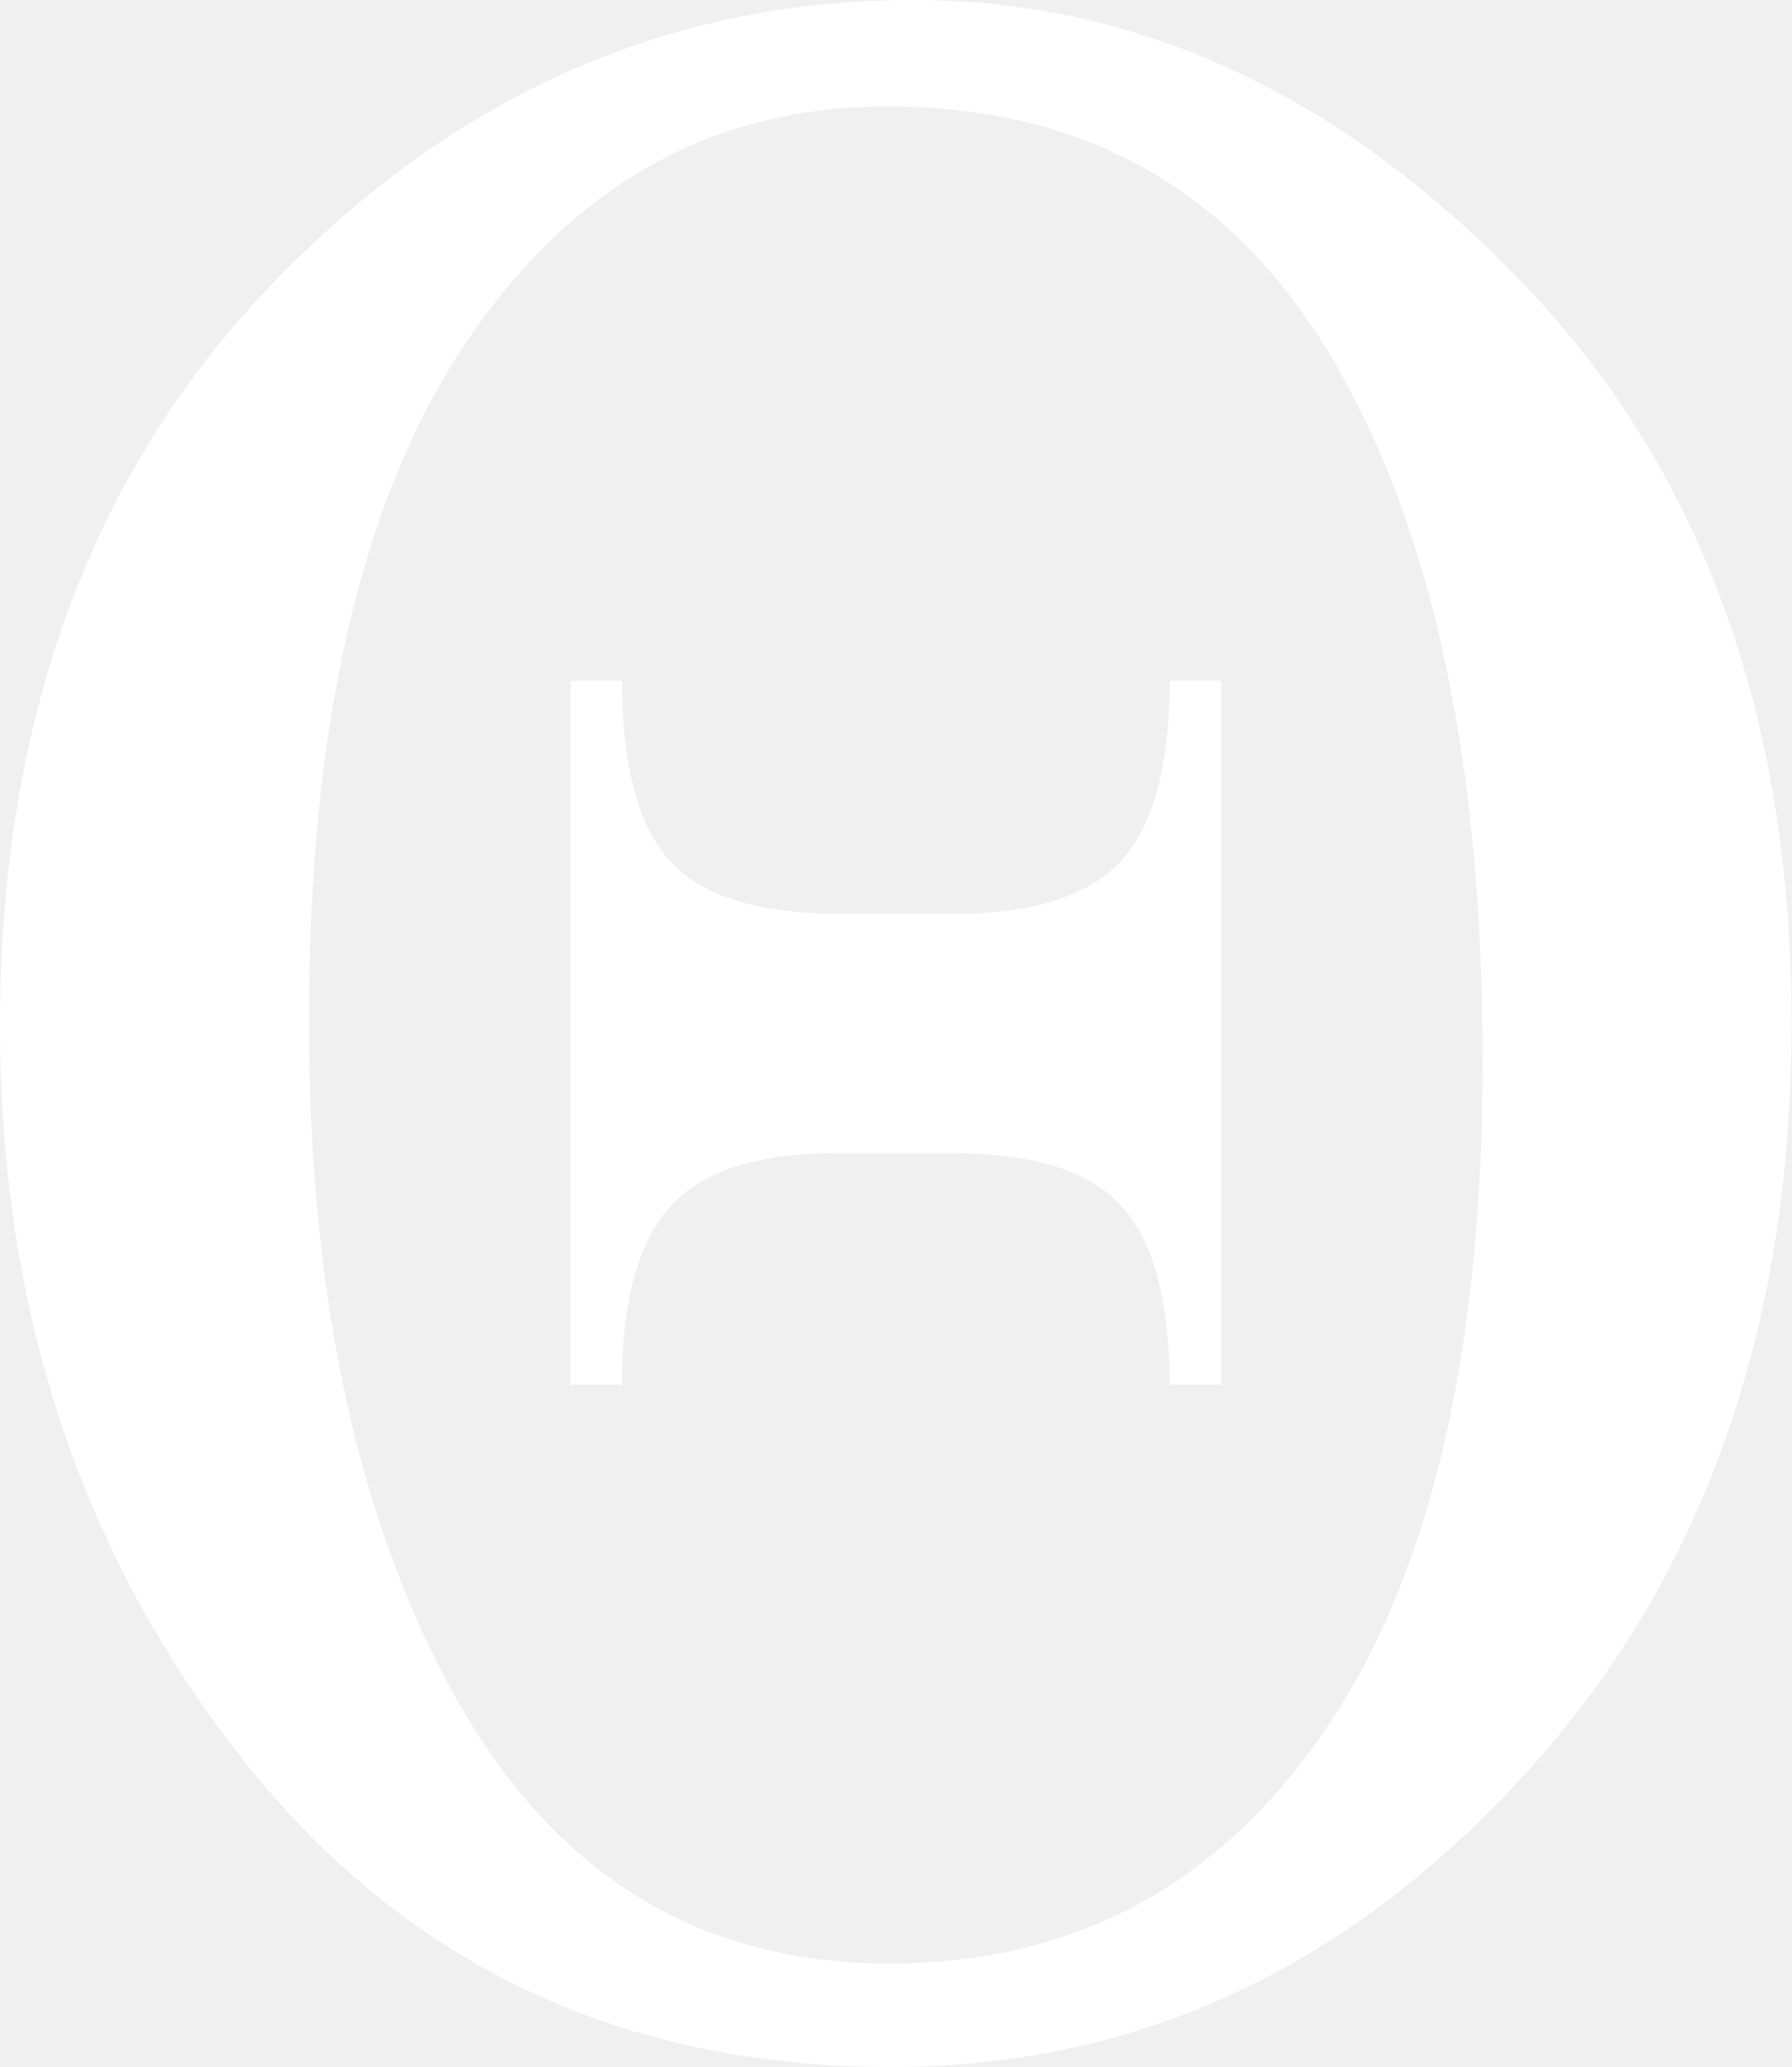
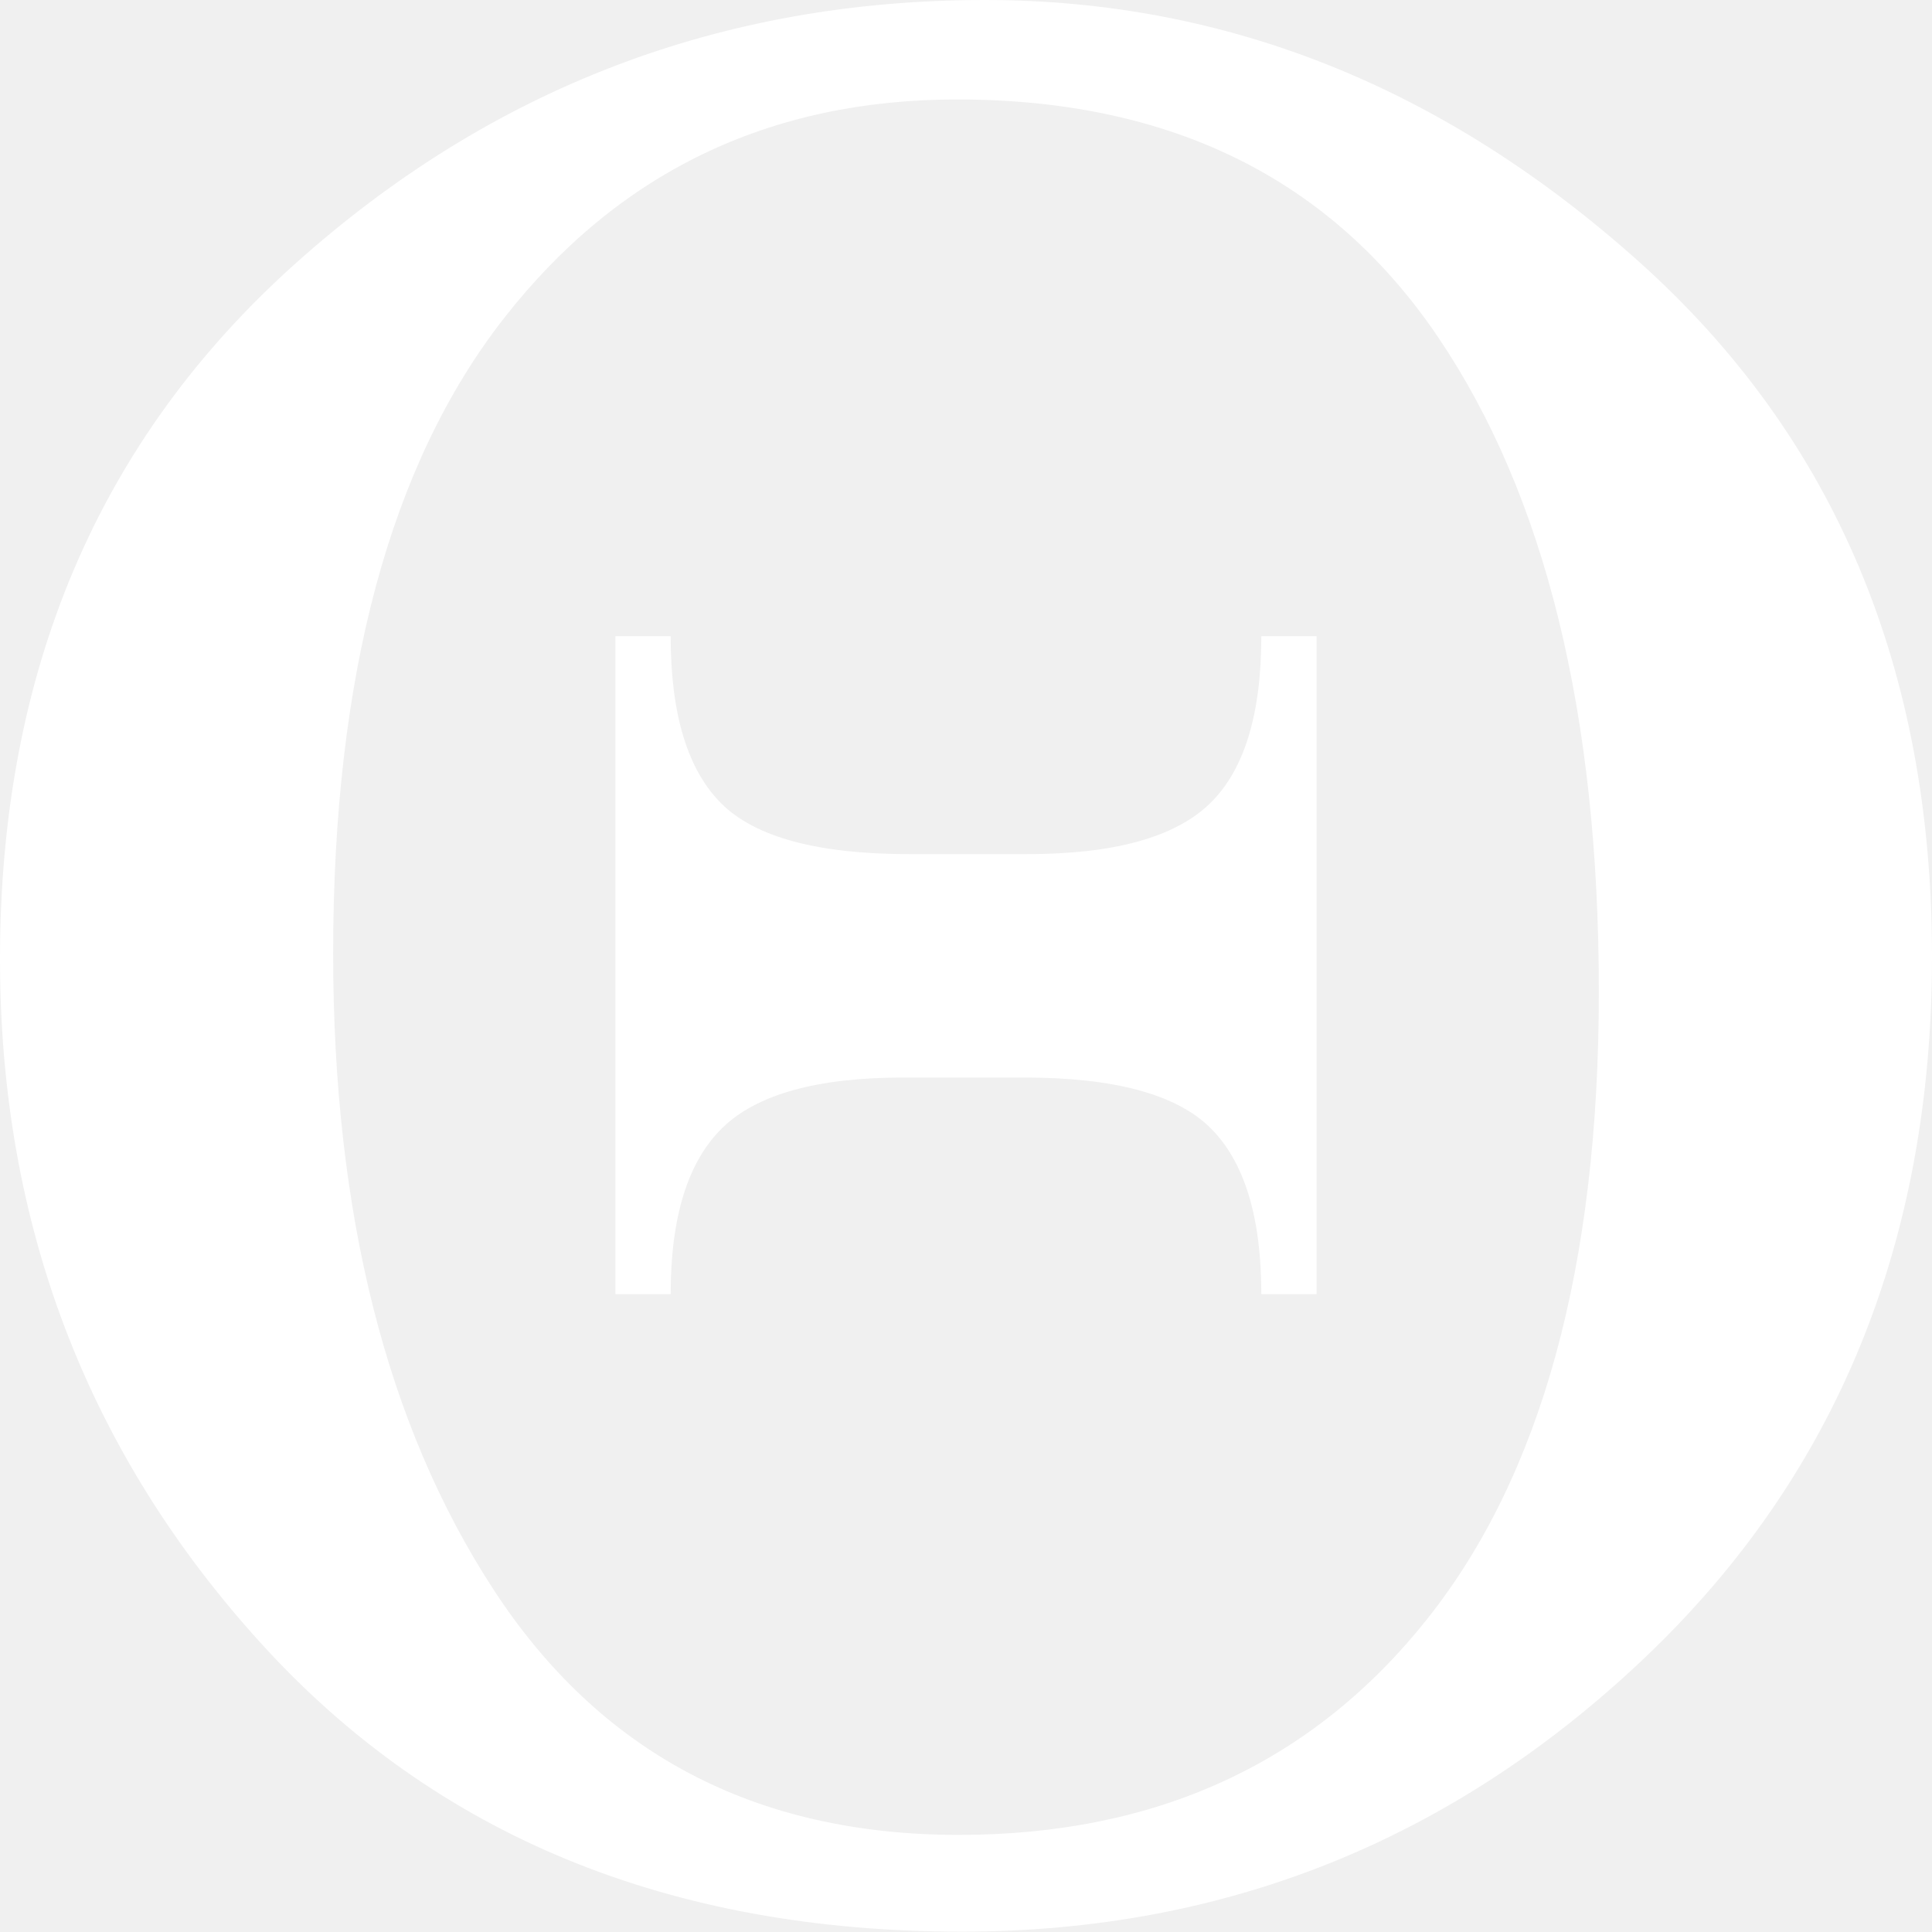
- <svg xmlns="http://www.w3.org/2000/svg" viewBox="902.349 -181.41 1329.481 1419.58" width="1294.95px" height="1494.29px" preserveAspectRatio="none">
-   <path style="font-size:2050.278px;font-style:normal;font-weight:normal;fill:#ffffff;fill-opacity:1;stroke:none;stroke-width:1px;stroke-linecap:butt;stroke-linejoin:miter;stroke-opacity:1;font-family:Times New Roman" d="M 1580.1 -181.41 C 1746.29 -181.41 1896.45 -117.16 2030.6 11.31 C 2164.75 139.787 2231.83 309.809 2231.83 521.376 C 2231.83 731.61 2165.75 903.635 2033.61 1037.45 C 1901.46 1171.26 1744.95 1238.17 1564.08 1238.17 C 1363.19 1238.17 1202.68 1167.76 1082.54 1026.94 C 962.416 886.115 902.349 718.262 902.349 523.379 C 902.349 312.479 969.927 142.29 1105.07 12.811 C 1240.22 -116.66 1398.57 -181.41 1580.1 -181.41 Z M 1561.08 -108.32 C 1431.6 -108.32 1327.65 -54.762 1249.23 52.355 C 1170.81 159.475 1131.6 315.148 1131.6 519.374 C 1131.6 710.253 1168.31 865.926 1241.73 986.389 C 1315.14 1106.86 1421.93 1167.09 1562.08 1167.09 C 1698.23 1167.09 1805.69 1114.2 1884.44 1008.42 C 1963.19 902.634 2002.57 748.963 2002.57 547.405 C 2002.57 343.179 1965.7 182.835 1891.95 66.371 C 1818.2 -50.091 1707.91 -108.32 1561.08 -108.32 Z M 1325.82 286.115 L 1363.86 286.115 C 1363.86 343.513 1375.54 384.559 1398.9 409.252 C 1422.26 433.947 1465.31 446.294 1528.04 446.293 L 1609.13 446.293 C 1668.53 446.294 1710.25 434.114 1734.27 409.752 C 1758.3 385.393 1770.31 344.18 1770.31 286.115 L 1808.36 286.115 L 1808.36 769.652 L 1770.31 769.652 C 1770.31 712.923 1758.63 672.211 1735.27 647.517 C 1711.91 622.823 1669.2 610.476 1607.13 610.475 L 1524.04 610.475 C 1464.64 610.476 1423.09 622.823 1399.4 647.517 C 1375.71 672.211 1363.86 712.923 1363.86 769.652 L 1325.82 769.652 L 1325.82 286.115 Z" id="text2175" transform="matrix(1, 0, 0, 1, 4.547473508864641e-13, 0)" />
+ <svg xmlns="http://www.w3.org/2000/svg" viewBox="902.349 8.187 1329.481 1229.983" width="1294.95px" height="1294.71px" preserveAspectRatio="none">
+   <path style="font-size: 2050.28px; font-style: normal; font-weight: normal; fill: rgb(255, 255, 255); fill-opacity: 1; stroke: none; stroke-width: 1px; stroke-linecap: butt; stroke-linejoin: miter; stroke-opacity: 1; font-family: &quot;Times New Roman&quot;;" d="M 1580.1 8.187 C 1746.29 8.187 1896.45 63.857 2030.6 175.167 C 2164.75 286.485 2231.83 433.801 2231.83 617.109 C 2231.83 799.266 2165.75 948.315 2033.61 1064.26 C 1901.46 1180.2 1744.95 1238.17 1564.08 1238.17 C 1363.19 1238.17 1202.68 1177.16 1082.54 1055.16 C 962.416 933.135 902.349 787.7 902.349 618.846 C 902.349 436.114 969.927 288.655 1105.07 176.469 C 1240.22 64.288 1398.57 8.187 1580.1 8.187 Z M 1561.08 71.517 C 1431.6 71.517 1327.65 117.92 1249.23 210.731 C 1170.81 303.545 1131.6 438.426 1131.6 615.375 C 1131.6 780.762 1168.31 915.643 1241.73 1020.02 C 1315.14 1124.4 1421.93 1176.57 1562.08 1176.57 C 1698.23 1176.57 1805.69 1130.77 1884.44 1039.11 C 1963.19 947.449 2002.57 814.301 2002.57 639.663 C 2002.57 462.712 1965.7 323.784 1891.95 222.874 C 1818.2 121.966 1707.91 71.517 1561.08 71.517 Z M 1325.82 413.271 L 1363.86 413.271 C 1363.86 463.003 1375.54 498.568 1398.9 519.962 C 1422.26 541.358 1465.31 552.056 1528.04 552.055 L 1609.13 552.055 C 1668.53 552.056 1710.25 541.504 1734.27 520.394 C 1758.3 499.288 1770.31 463.581 1770.31 413.271 L 1808.36 413.271 L 1808.36 832.227 L 1770.31 832.227 C 1770.31 783.074 1758.63 747.8 1735.27 726.404 C 1711.91 705.009 1669.2 694.311 1607.13 694.31 L 1524.04 694.31 C 1464.64 694.311 1423.09 705.009 1399.4 726.404 C 1375.71 747.8 1363.86 783.074 1363.86 832.227 L 1325.82 832.227 L 1325.82 413.271 Z" id="text2175" transform="matrix(1, 0, 0, 1, -2.2737367544323206e-13, 0)" />
</svg>
